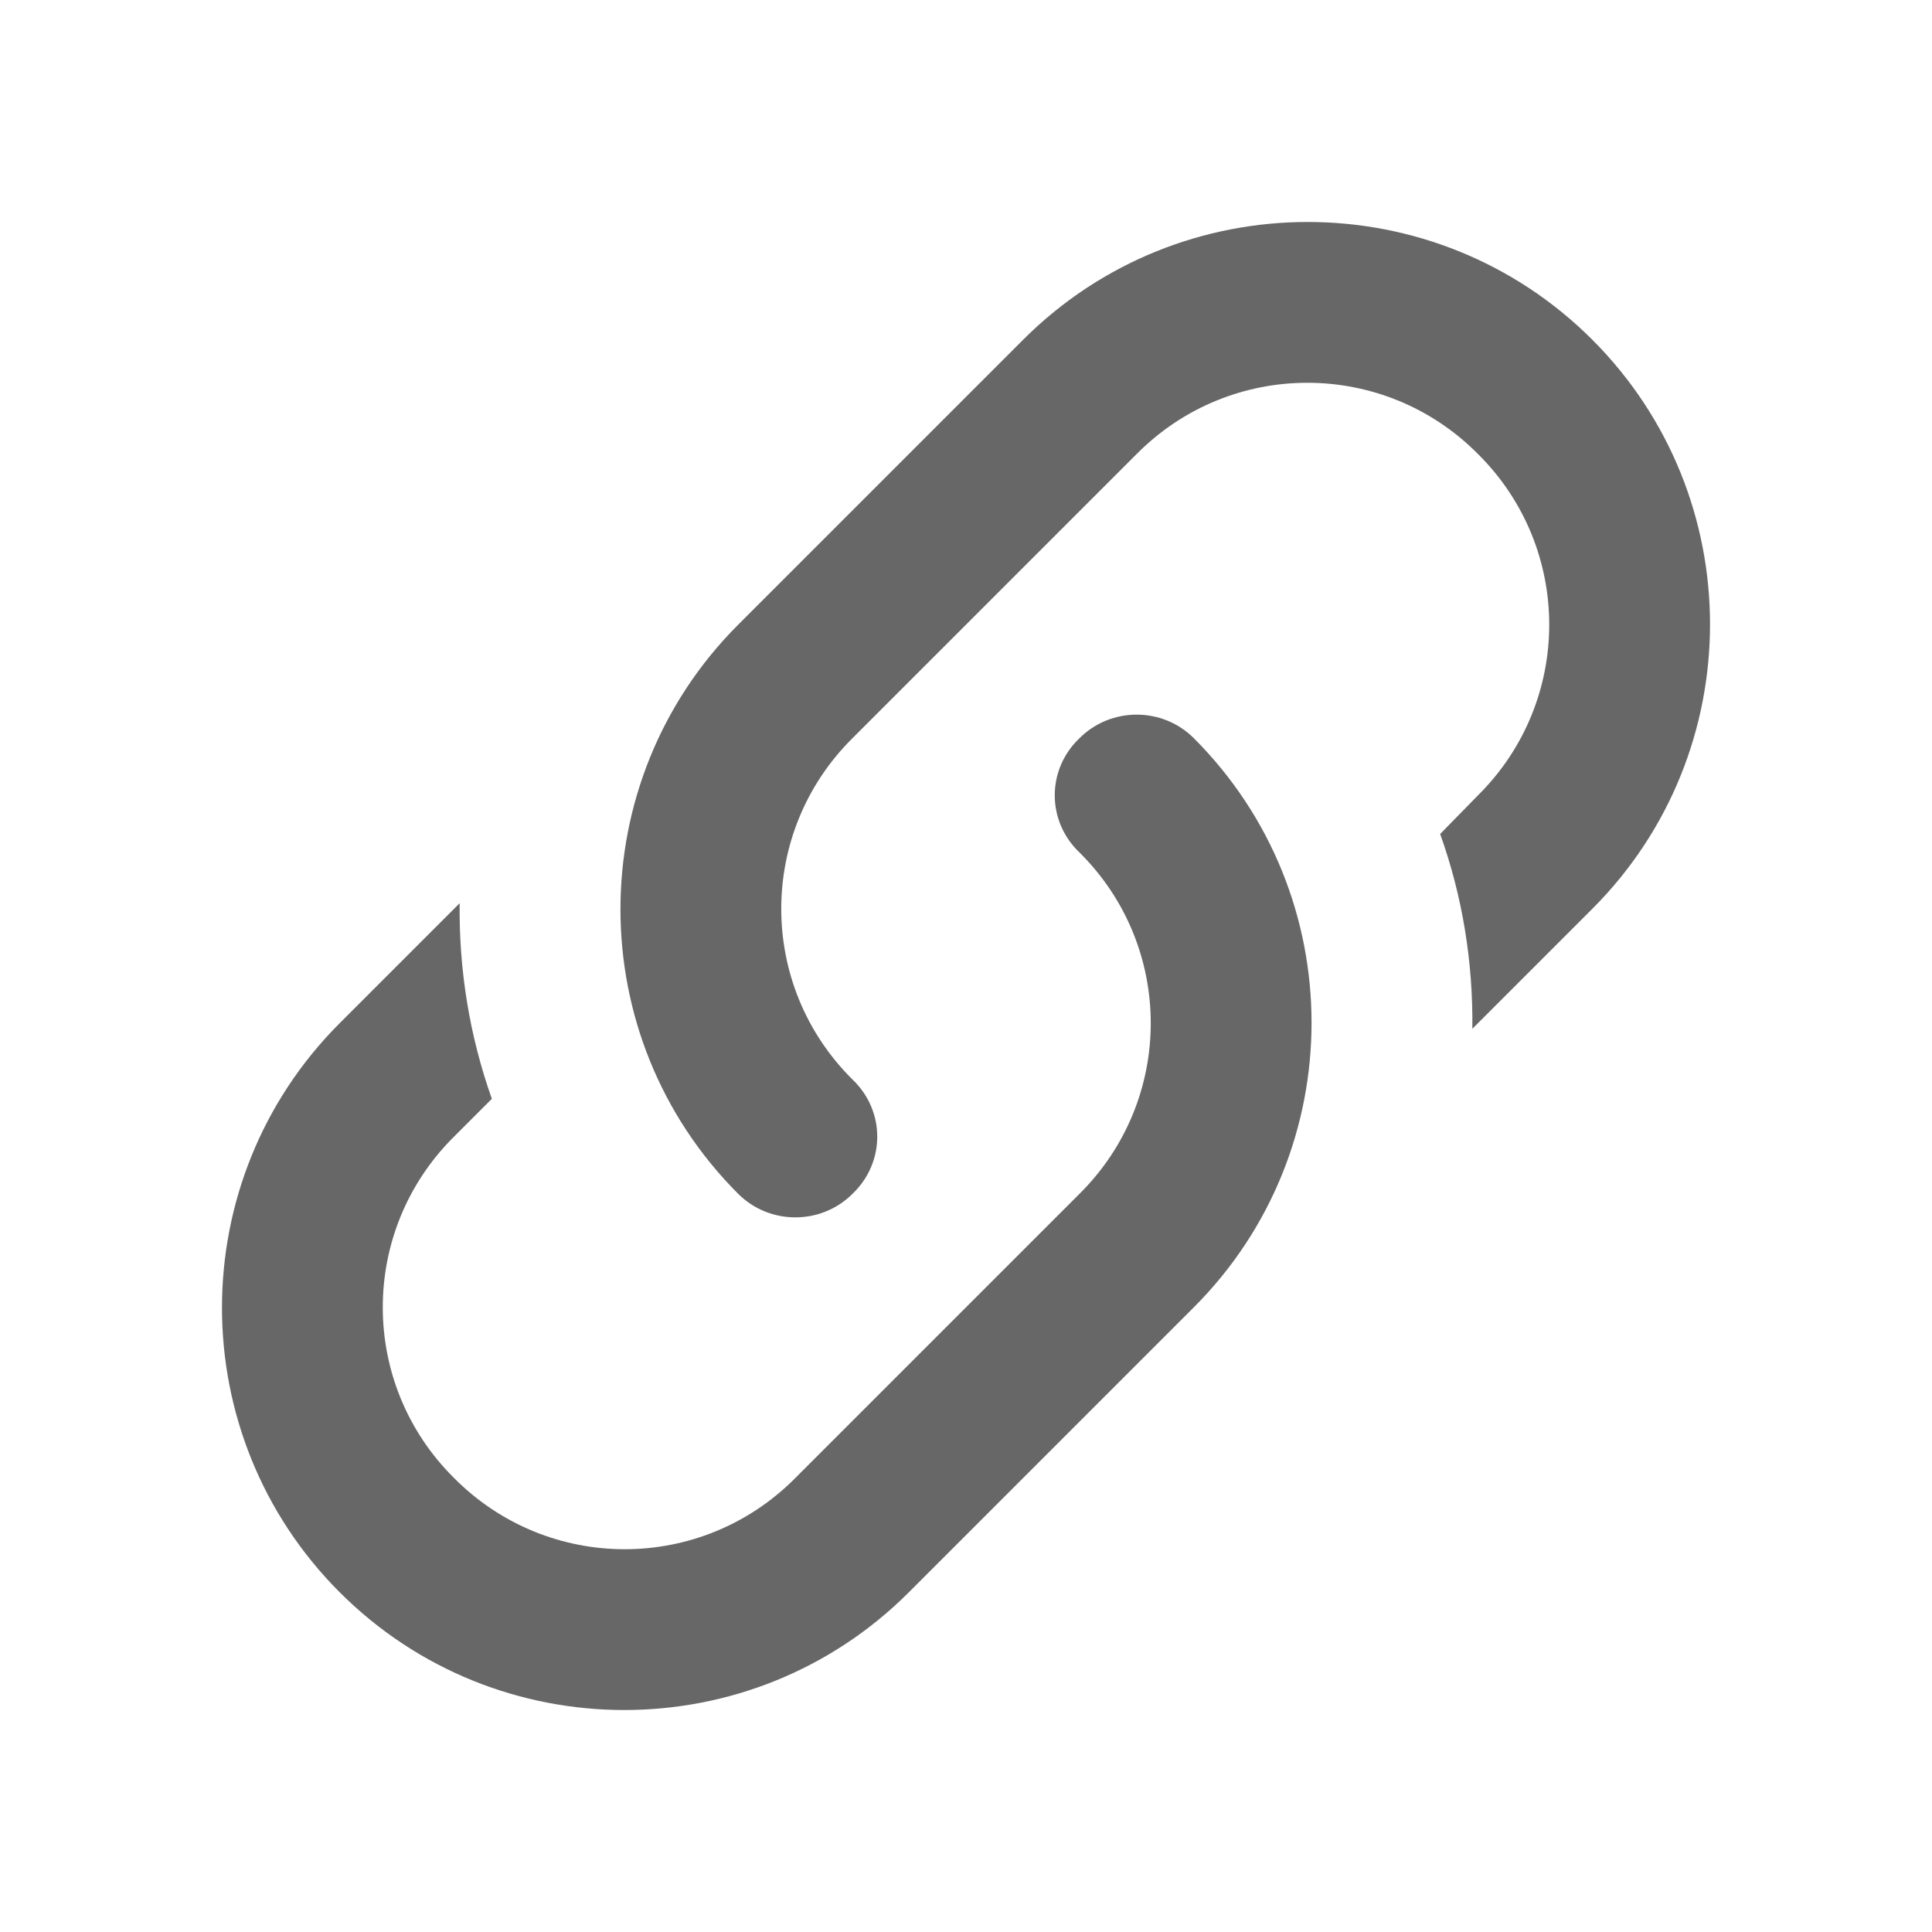
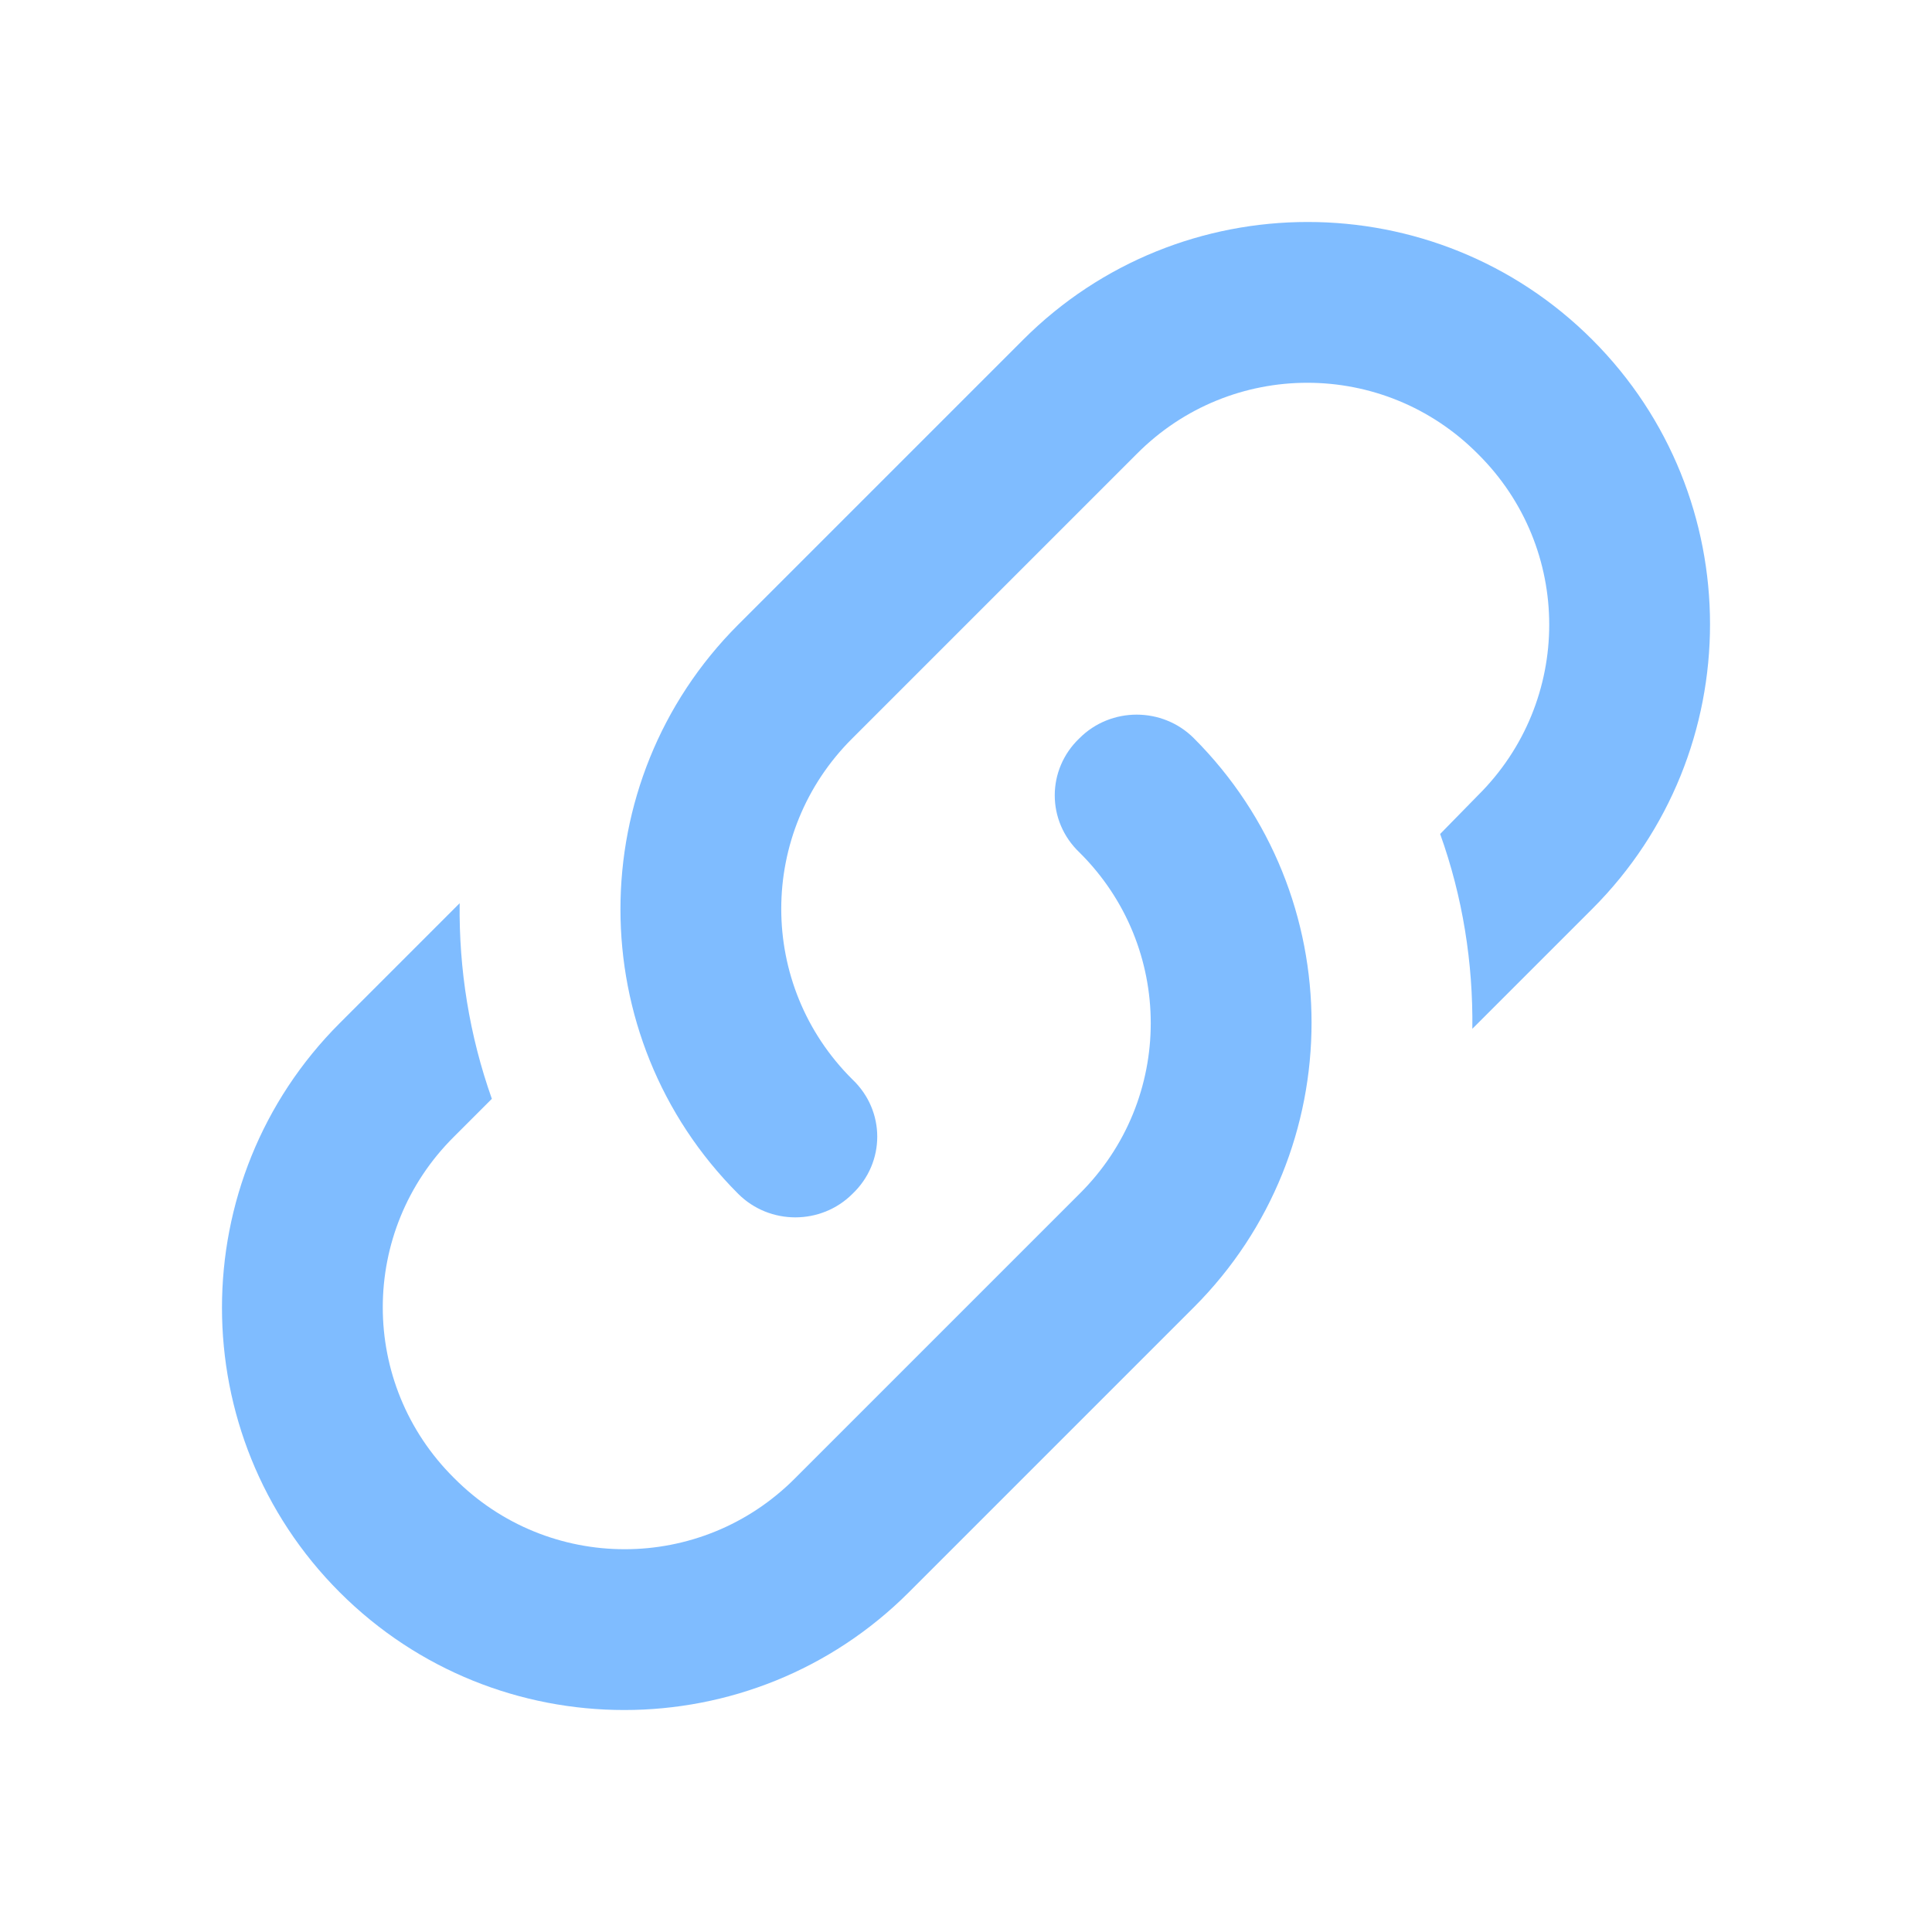
<svg xmlns="http://www.w3.org/2000/svg" version="1.1" width="24" height="24" viewBox="0 0 24 24">
-   <path fill="#676767" d="M10.59,13.41C11,13.8 11,14.44 10.59,14.83C10.2,15.22 9.56,15.22 9.17,14.83C7.22,12.88 7.22,9.71 9.17,7.76V7.76L12.71,4.22C14.66,2.27 17.83,2.27 19.78,4.22C21.73,6.17 21.73,9.34 19.78,11.29L18.29,12.78C18.3,11.96 18.17,11.14 17.89,10.36L18.36,9.88C19.54,8.71 19.54,6.81 18.36,5.64C17.19,4.46 15.29,4.46 14.12,5.64L10.59,9.17C9.41,10.34 9.41,12.24 10.59,13.41M13.41,9.17C13.8,8.78 14.44,8.78 14.83,9.17C16.78,11.12 16.78,14.29 14.83,16.24V16.24L11.29,19.78C9.34,21.73 6.17,21.73 4.22,19.78C2.27,17.83 2.27,14.66 4.22,12.71L5.71,11.22C5.7,12.04 5.83,12.86 6.11,13.65L5.64,14.12C4.46,15.29 4.46,17.19 5.64,18.36C6.81,19.54 8.71,19.54 9.88,18.36L13.41,14.83C14.59,13.66 14.59,11.76 13.41,10.59C13,10.2 13,9.56 13.41,9.17Z" />
+   <path fill="#007BFF80" d="M10.59,13.41C11,13.8 11,14.44 10.59,14.83C10.2,15.22 9.56,15.22 9.17,14.83C7.22,12.88 7.22,9.71 9.17,7.76V7.76L12.71,4.22C14.66,2.27 17.83,2.27 19.78,4.22C21.73,6.17 21.73,9.34 19.78,11.29L18.29,12.78C18.3,11.96 18.17,11.14 17.89,10.36L18.36,9.88C19.54,8.71 19.54,6.81 18.36,5.64C17.19,4.46 15.29,4.46 14.12,5.64L10.59,9.17C9.41,10.34 9.41,12.24 10.59,13.41M13.41,9.17C13.8,8.78 14.44,8.78 14.83,9.17C16.78,11.12 16.78,14.29 14.83,16.24V16.24L11.29,19.78C9.34,21.73 6.17,21.73 4.22,19.78C2.27,17.83 2.27,14.66 4.22,12.71L5.71,11.22C5.7,12.04 5.83,12.86 6.11,13.65L5.64,14.12C4.46,15.29 4.46,17.19 5.64,18.36C6.81,19.54 8.71,19.54 9.88,18.36L13.41,14.83C14.59,13.66 14.59,11.76 13.41,10.59C13,10.2 13,9.56 13.41,9.17Z" />
</svg>
